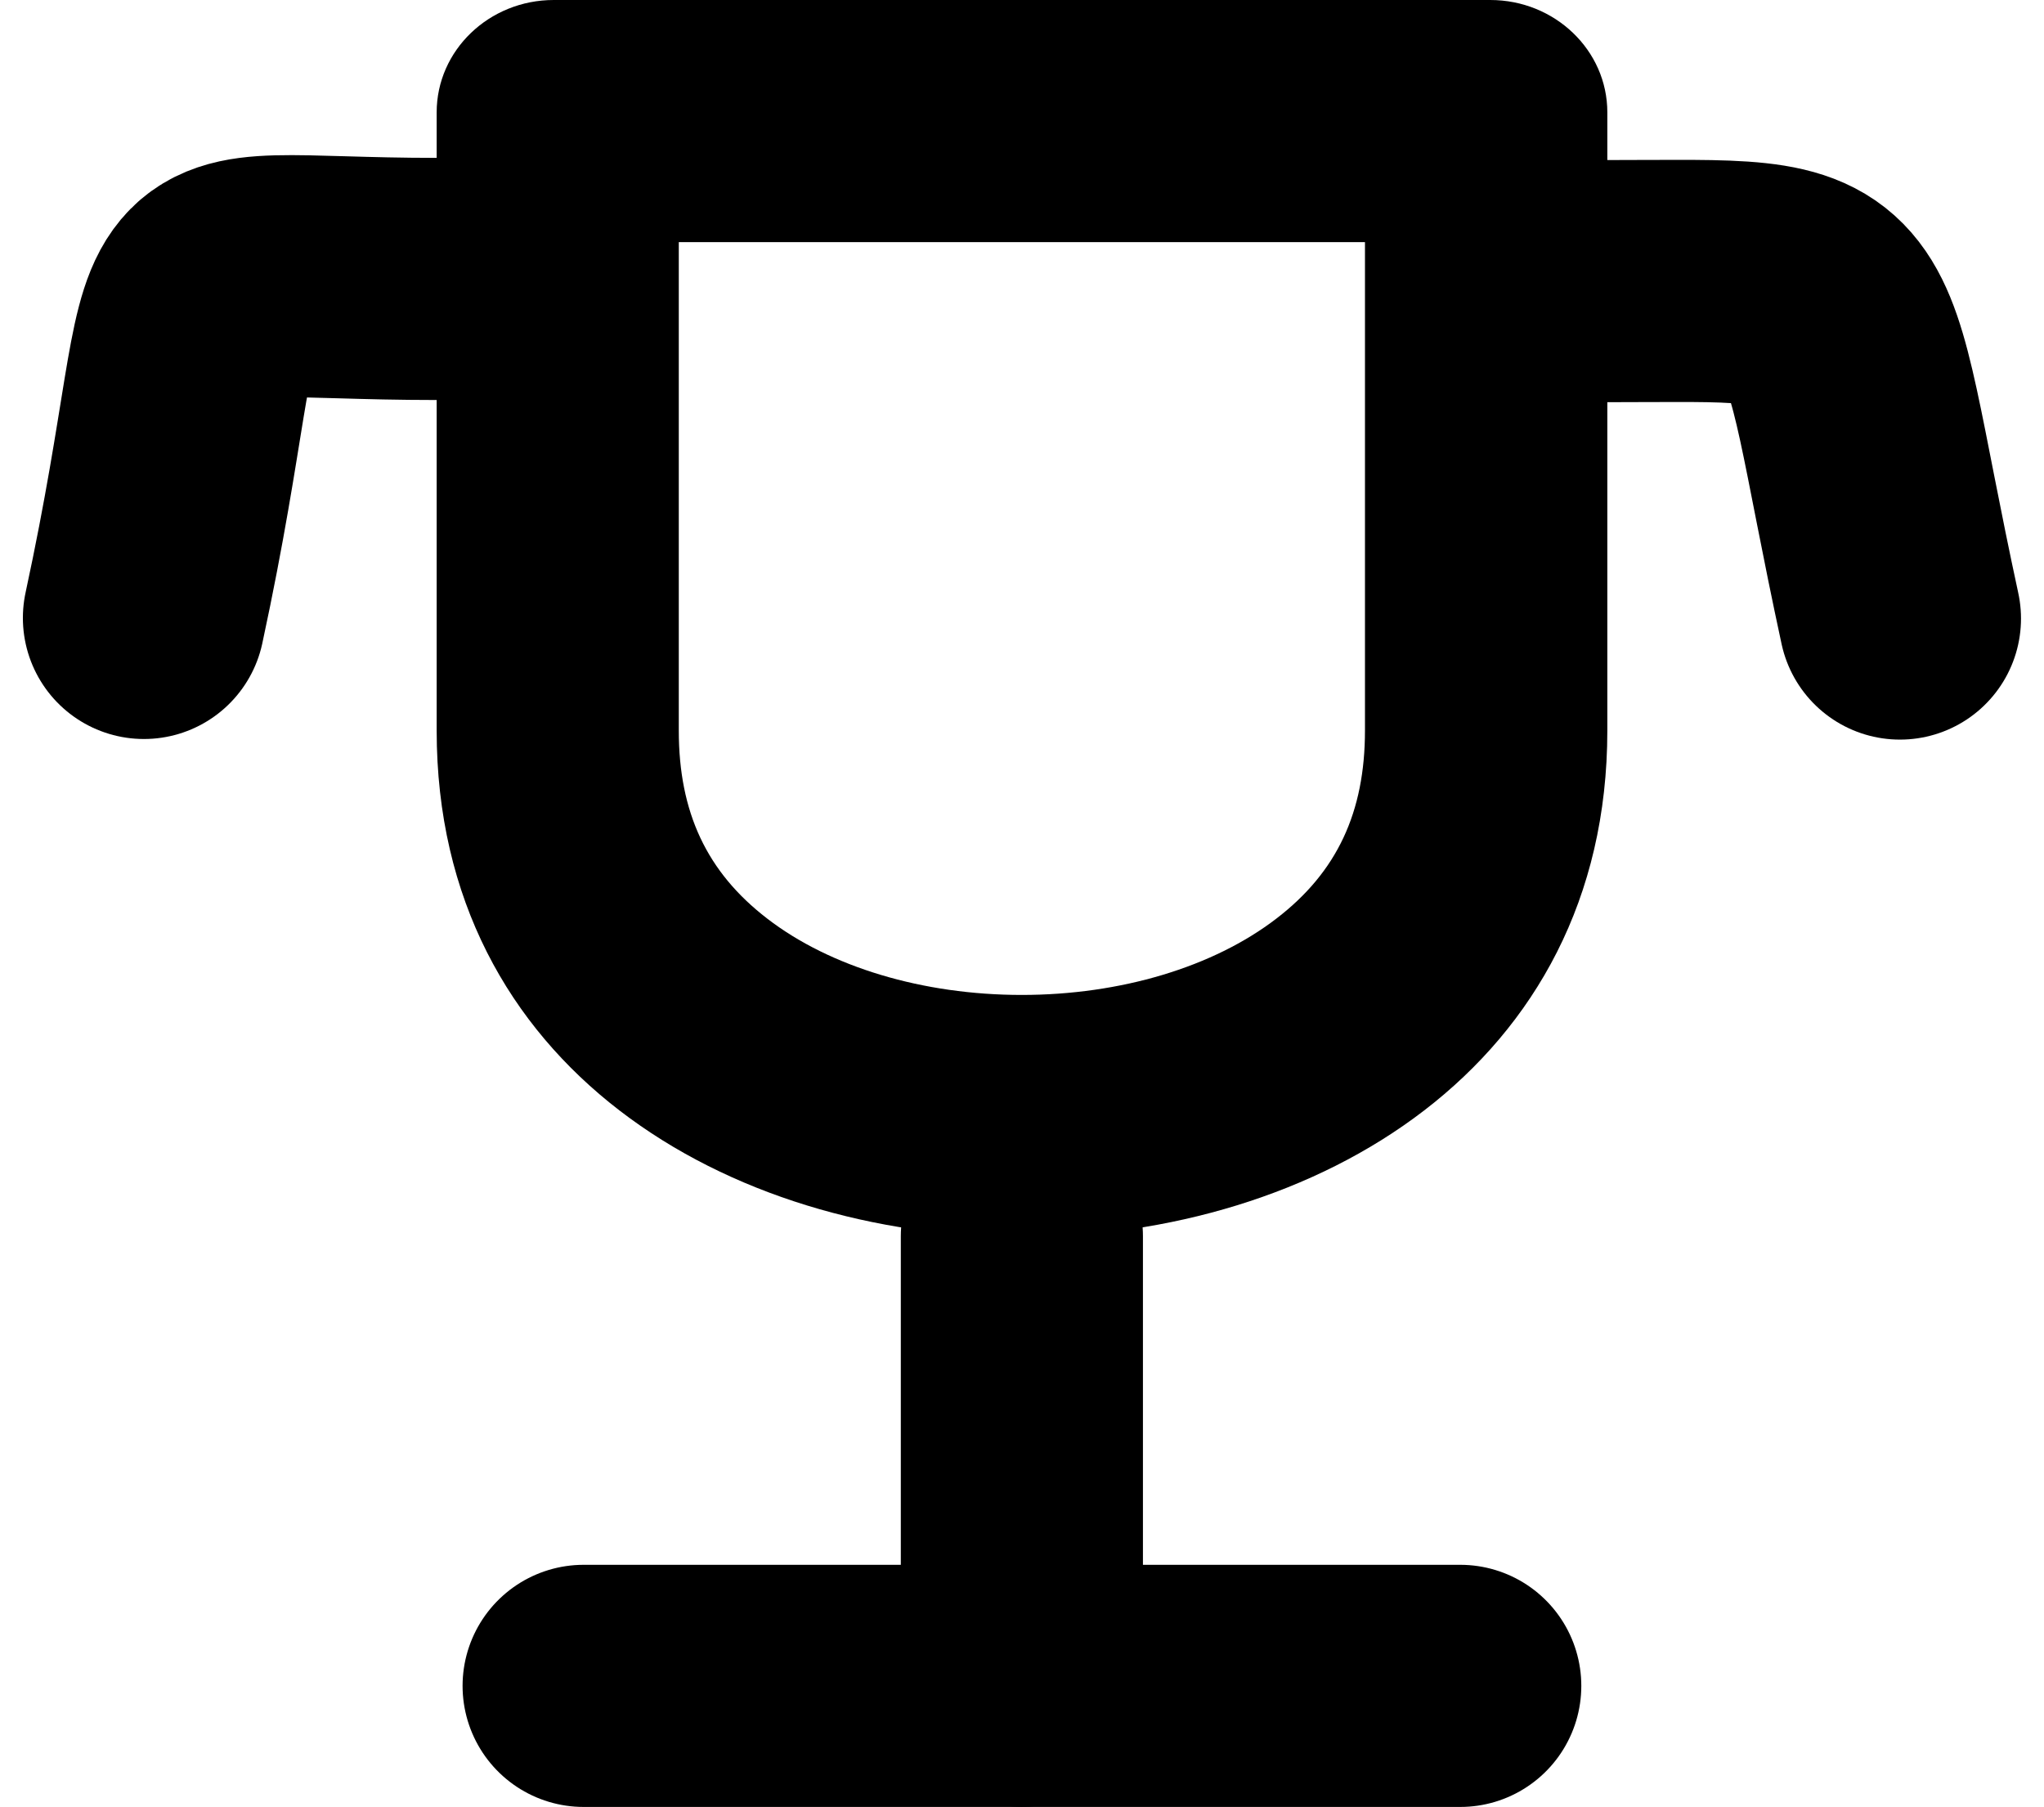
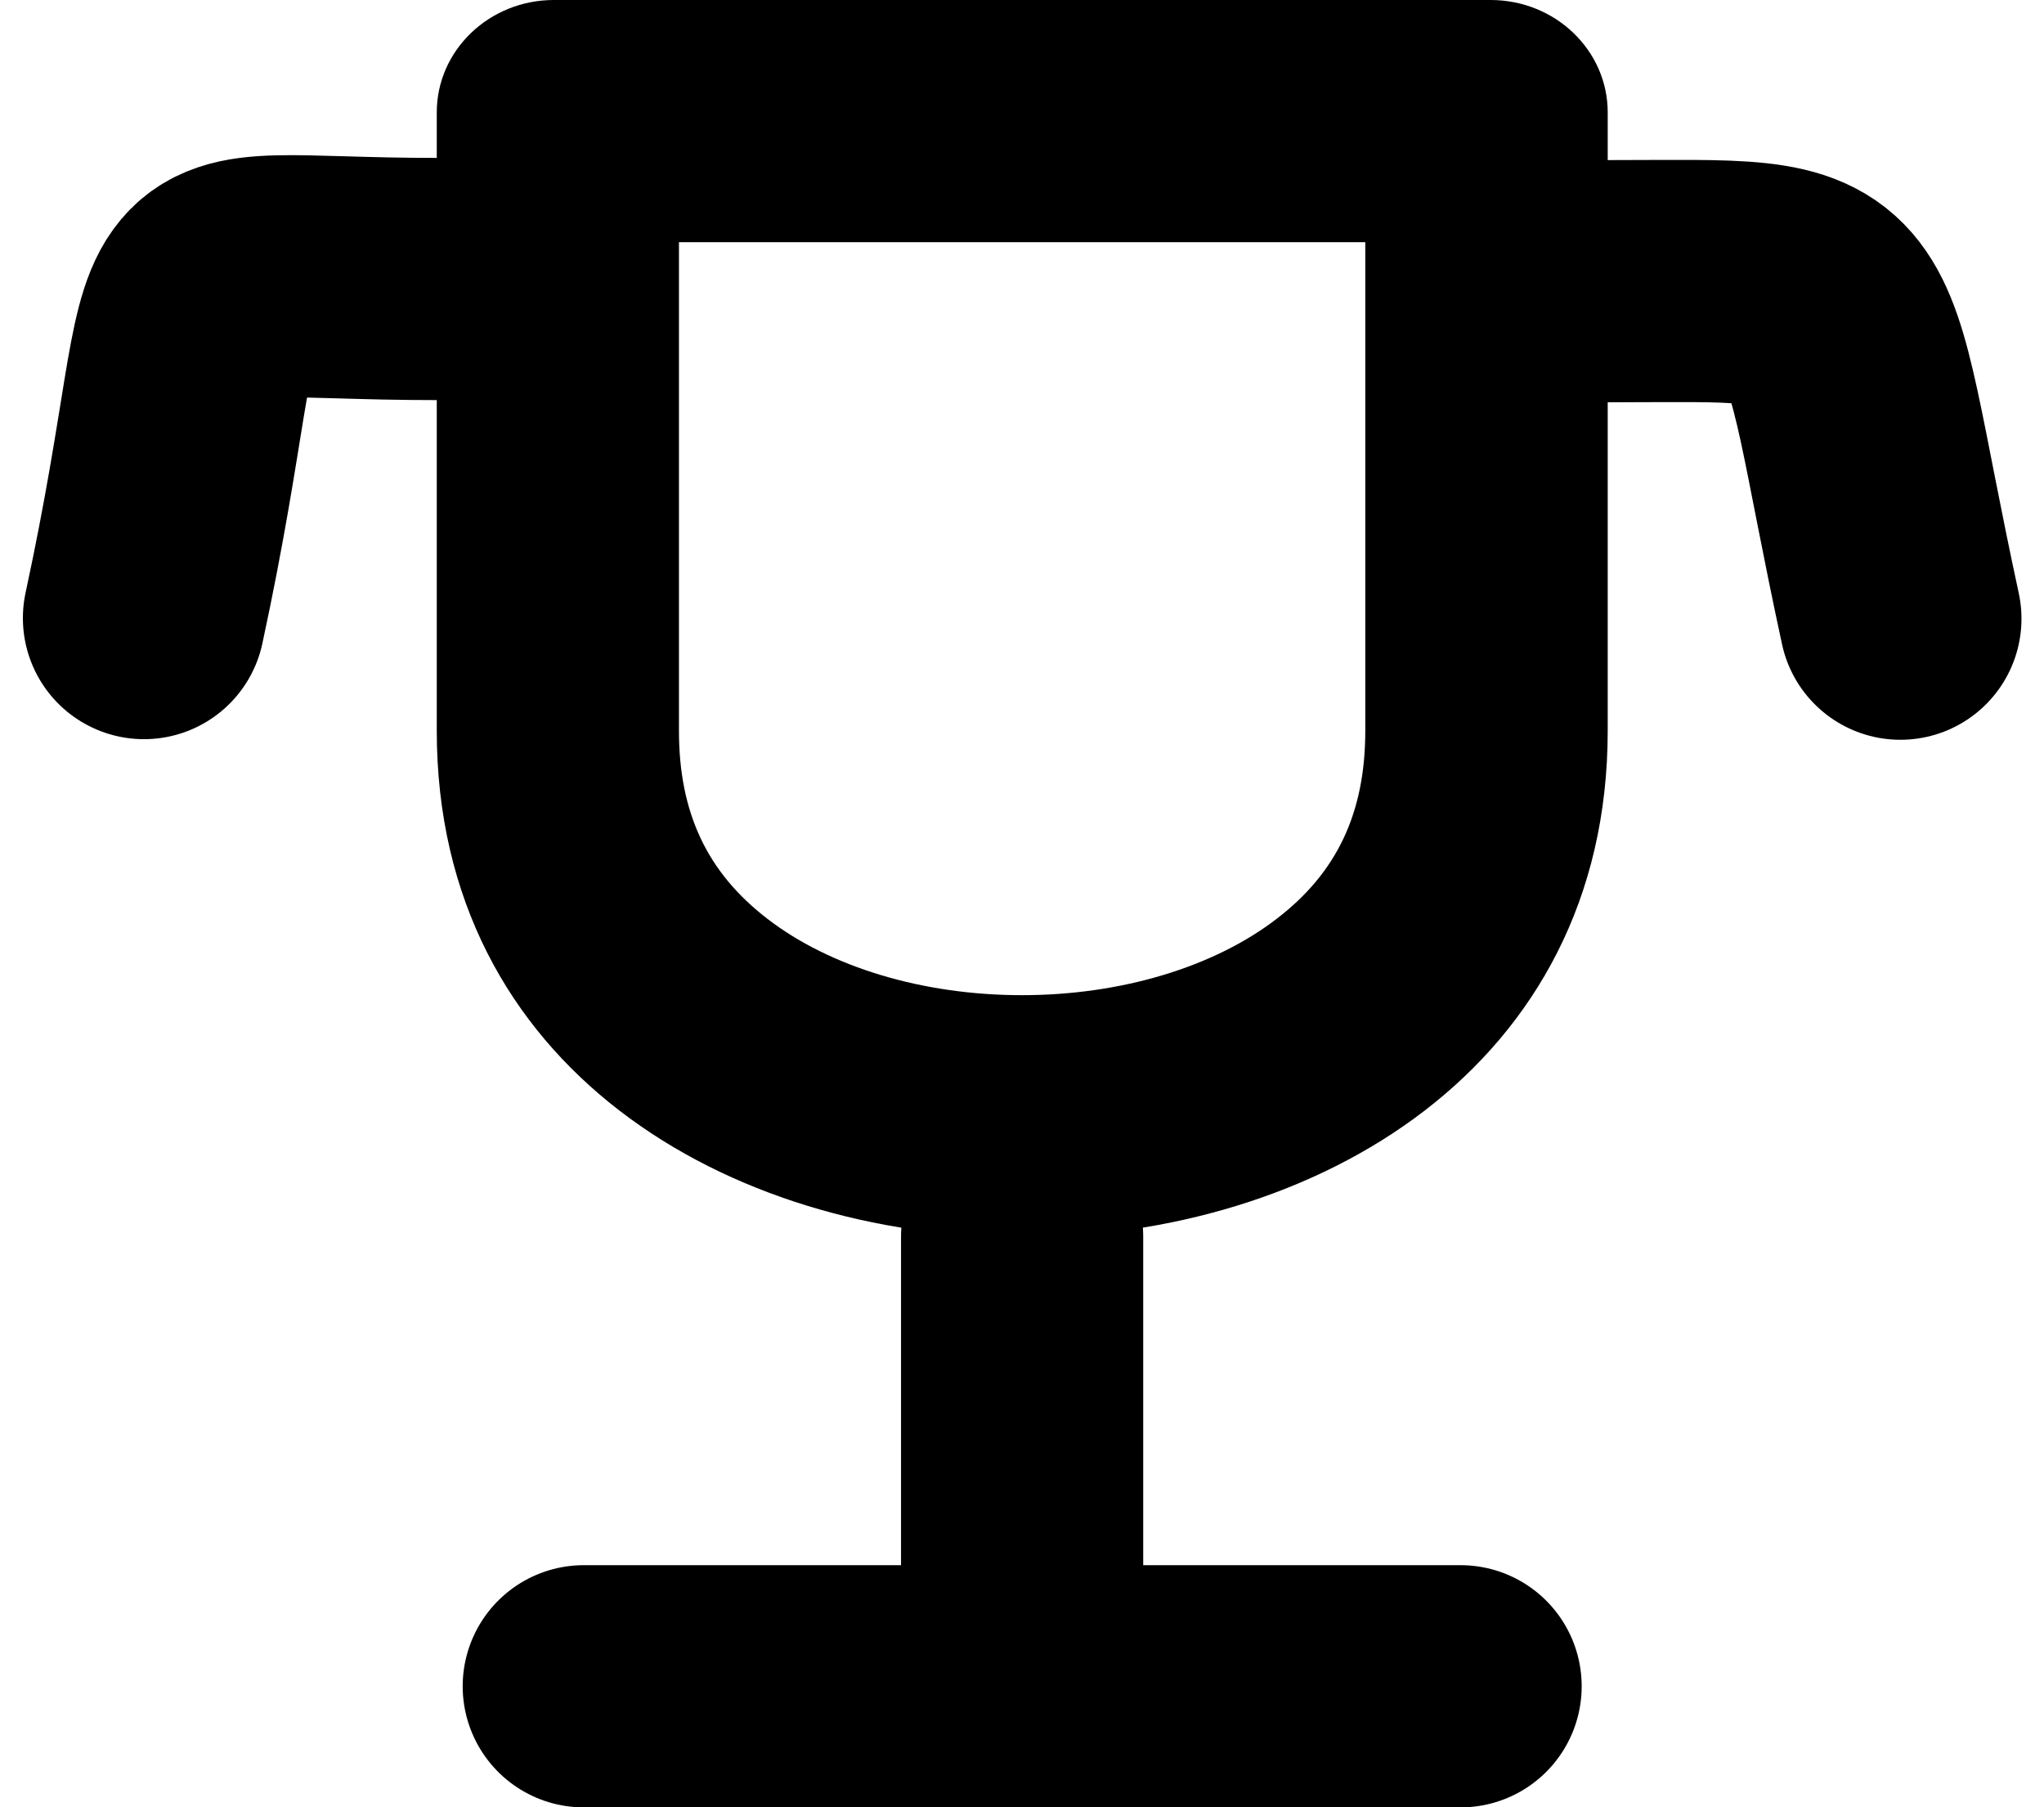
- <svg xmlns="http://www.w3.org/2000/svg" width="16.884" height="14.925">
-   <g data-name="Social-Medias-Rewards-Rating / Rewards/Awards / award-trophy-star-1">
+ <svg xmlns="http://www.w3.org/2000/svg" viewBox="0 0 16.88 14.92">
+   <g data-name="award-trophy-star-1">
    <g fill="none" stroke-linecap="round" stroke-linejoin="round" data-name="Group 114">
      <path data-name="Shape 393" d="M13.277 2.322c2.169 0 1.777-.168 2.417 2.787" stroke="currentColor" stroke-width="2" />
      <path data-name="Shape 394" d="M3.606 2.304c-2.443 0-1.713-.463-2.417 2.8" stroke="currentColor" stroke-width="2" />
      <path data-name="Shape 395" d="M12.062 13.925H4.821" stroke="currentColor" stroke-width="2" />
      <g data-name="Shape 396">
        <path d="M3.606 6.034V.928A.948.948 0 014.573 0h7.733a.949.949 0 01.967.928v5.106c.003 5.575-9.667 5.582-9.667 0z" />
        <path d="M8.439 8.218c.816 0 1.584-.23 2.106-.632.499-.383.73-.877.73-1.552V2H5.607v4.034c0 .677.232 1.17.73 1.553.52.401 1.287.631 2.103.631m0 2c-2.417 0-4.833-1.394-4.833-4.184V.928c0-.512.433-.928.967-.928h7.736c.534 0 .967.416.967.928v5.106c0 2.788-2.42 4.184-4.837 4.184z" fill="currentColor" />
      </g>
      <path data-name="Shape 397" d="M8.441 13.924v-3.713" stroke="currentColor" stroke-width="2" />
    </g>
  </g>
</svg>
